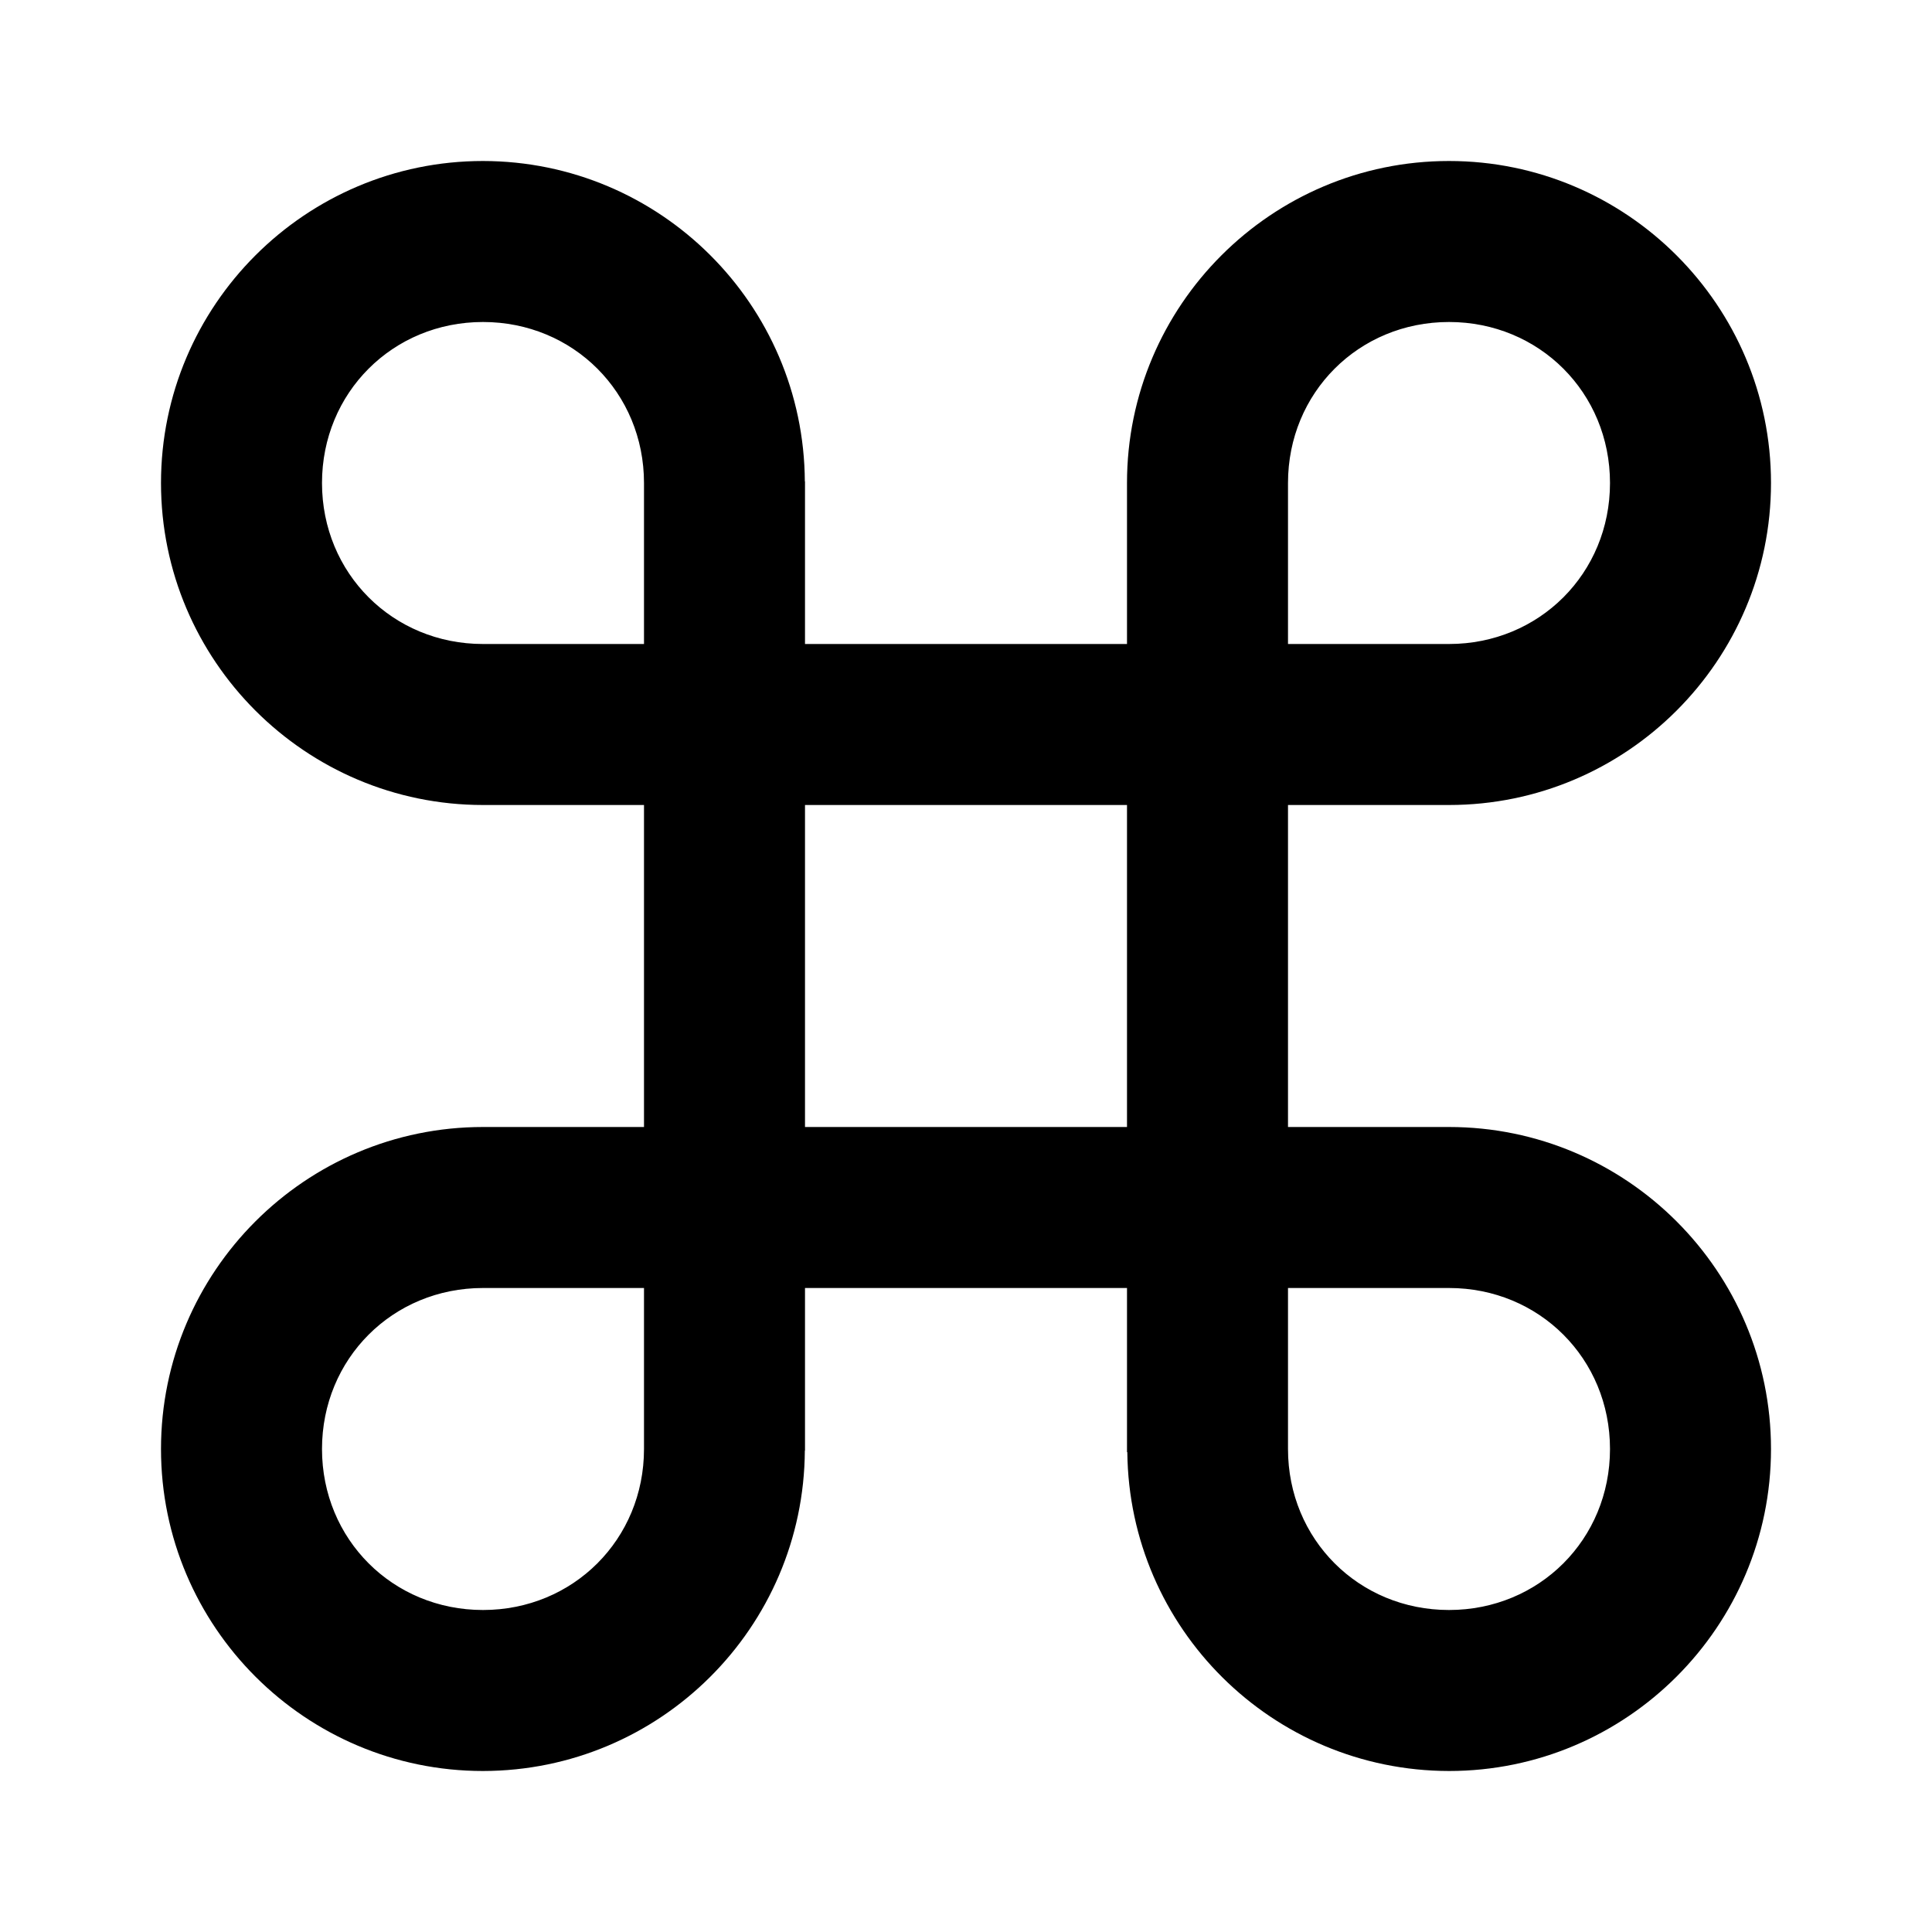
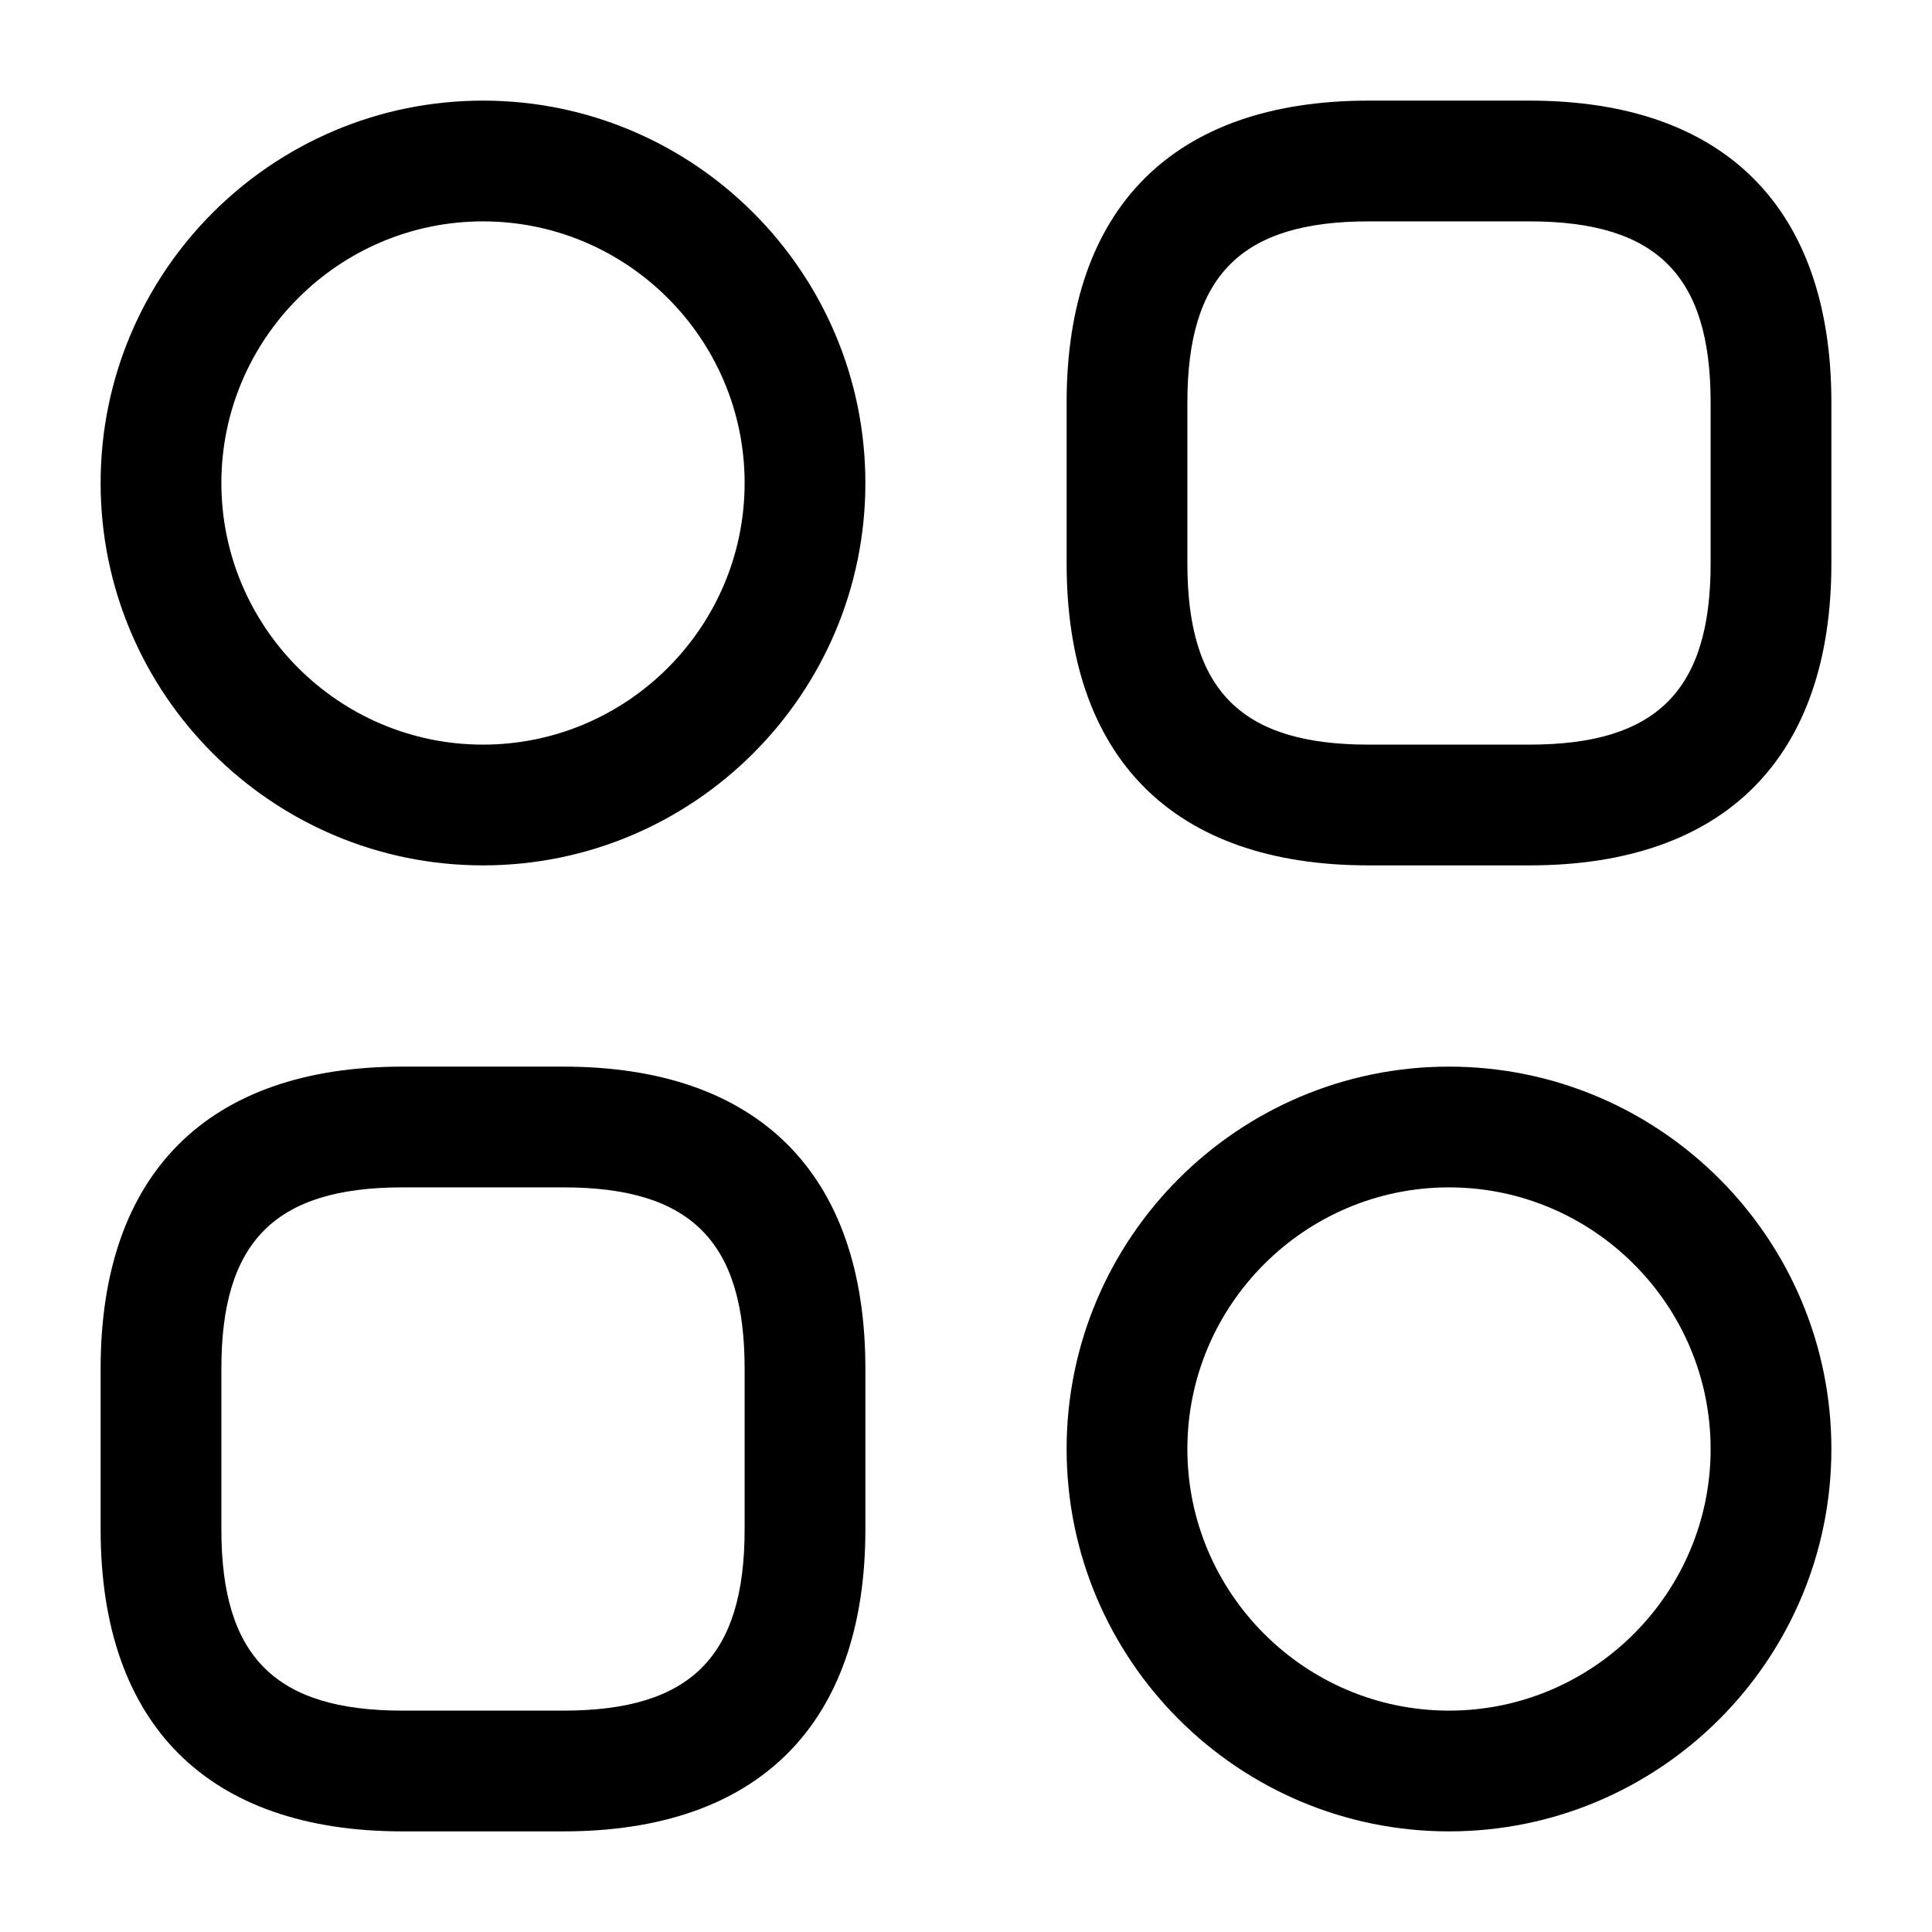
- <svg xmlns="http://www.w3.org/2000/svg" viewBox="0 0 24 24">
-   <path d="M6 14c-2.206 0-4 1.794-4 4s1.794 4 4 4a4.003 4.003 0 0 0 3.998-3.98H10V16h4v2.039h.004A4.002 4.002 0 0 0 18 22c2.206 0 4-1.794 4-4s-1.794-4-4-4h-2v-4h2c2.206 0 4-1.794 4-4s-1.794-4-4-4-4 1.794-4 4v2h-4V5.98h-.002A4.003 4.003 0 0 0 6 2C3.794 2 2 3.794 2 6s1.794 4 4 4h2v4H6zm2 4c0 1.122-.879 2-2 2s-2-.878-2-2 .879-2 2-2h2v2zm10-2c1.121 0 2 .878 2 2s-.879 2-2 2-2-.878-2-2v-2h2zM16 6c0-1.122.879-2 2-2s2 .878 2 2-.879 2-2 2h-2V6zM6 8c-1.121 0-2-.878-2-2s.879-2 2-2 2 .878 2 2v2H6zm4 2h4v4h-4v-4z" />
+ <svg xmlns="http://www.w3.org/2000/svg" viewBox="0 0 24 24" fill="none">
+   <path d="M19 10.75H17C14.58 10.75 13.25 9.42 13.25 7V5C13.25 2.58 14.58 1.25 17 1.25H19C21.42 1.25 22.75 2.58 22.75 5V7C22.75 9.42 21.42 10.75 19 10.75ZM17 2.75C15.42 2.75 14.75 3.42 14.75 5V7C14.75 8.58 15.42 9.25 17 9.25H19C20.58 9.25 21.25 8.58 21.25 7V5C21.25 3.42 20.58 2.75 19 2.75H17Z" fill="currentColor" />
+   <path d="M7 22.75H5C2.58 22.75 1.25 21.42 1.25 19V17C1.25 14.58 2.58 13.25 5 13.25H7C9.42 13.25 10.75 14.58 10.75 17V19C10.75 21.42 9.42 22.75 7 22.75ZM5 14.75C3.42 14.75 2.75 15.42 2.75 17V19C2.75 20.58 3.42 21.25 5 21.25H7C8.58 21.25 9.25 20.58 9.25 19V17C9.25 15.42 8.58 14.75 7 14.75H5Z" fill="currentColor" />
+   <path d="M6 10.75C3.38 10.75 1.25 8.62 1.25 6C1.25 3.38 3.38 1.25 6 1.25C8.62 1.25 10.75 3.38 10.75 6C10.75 8.62 8.62 10.75 6 10.75ZM6 2.75C4.21 2.75 2.75 4.21 2.75 6C2.75 7.79 4.21 9.25 6 9.25C7.79 9.25 9.25 7.79 9.25 6C9.25 4.21 7.79 2.75 6 2.75Z" fill="currentColor" />
+   <path d="M18 22.75C15.38 22.75 13.25 20.62 13.25 18C13.25 15.38 15.38 13.25 18 13.25C20.62 13.25 22.75 15.38 22.75 18C22.75 20.62 20.62 22.75 18 22.75ZM18 14.75C16.21 14.75 14.75 16.21 14.75 18C14.75 19.79 16.21 21.25 18 21.25C19.79 21.25 21.25 19.79 21.25 18C21.25 16.21 19.79 14.75 18 14.75Z" fill="currentColor" />
</svg>
